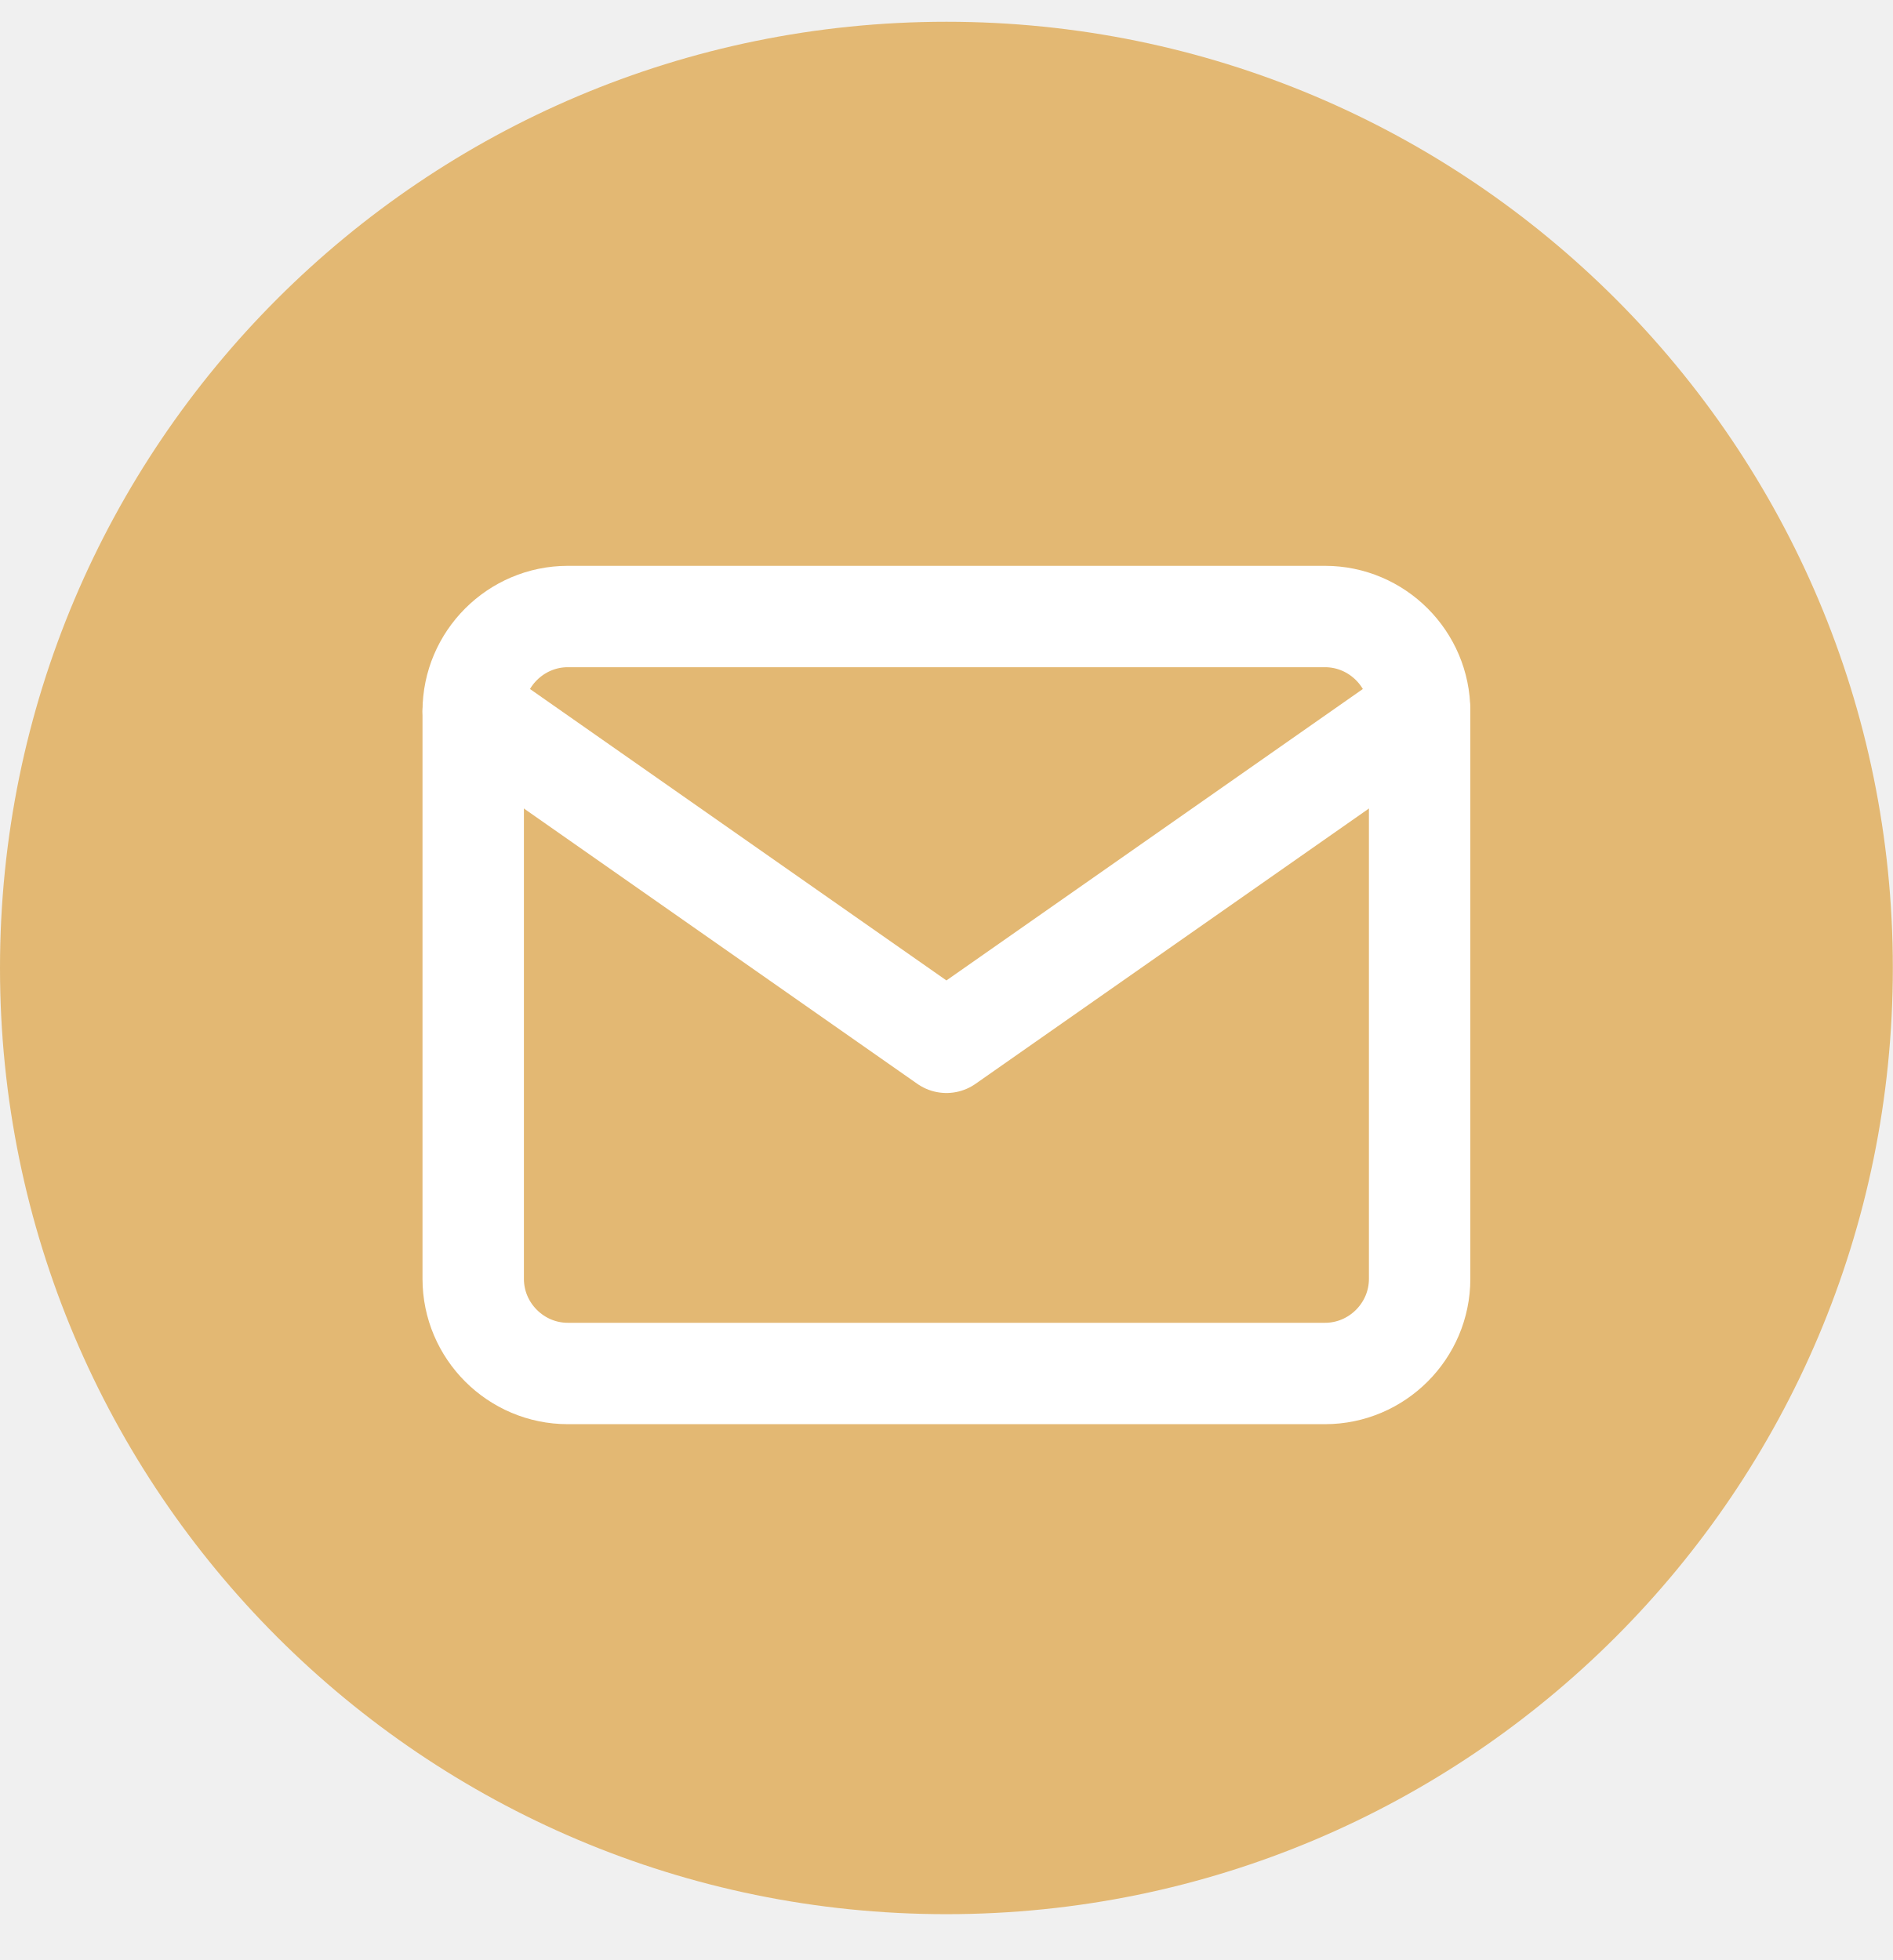
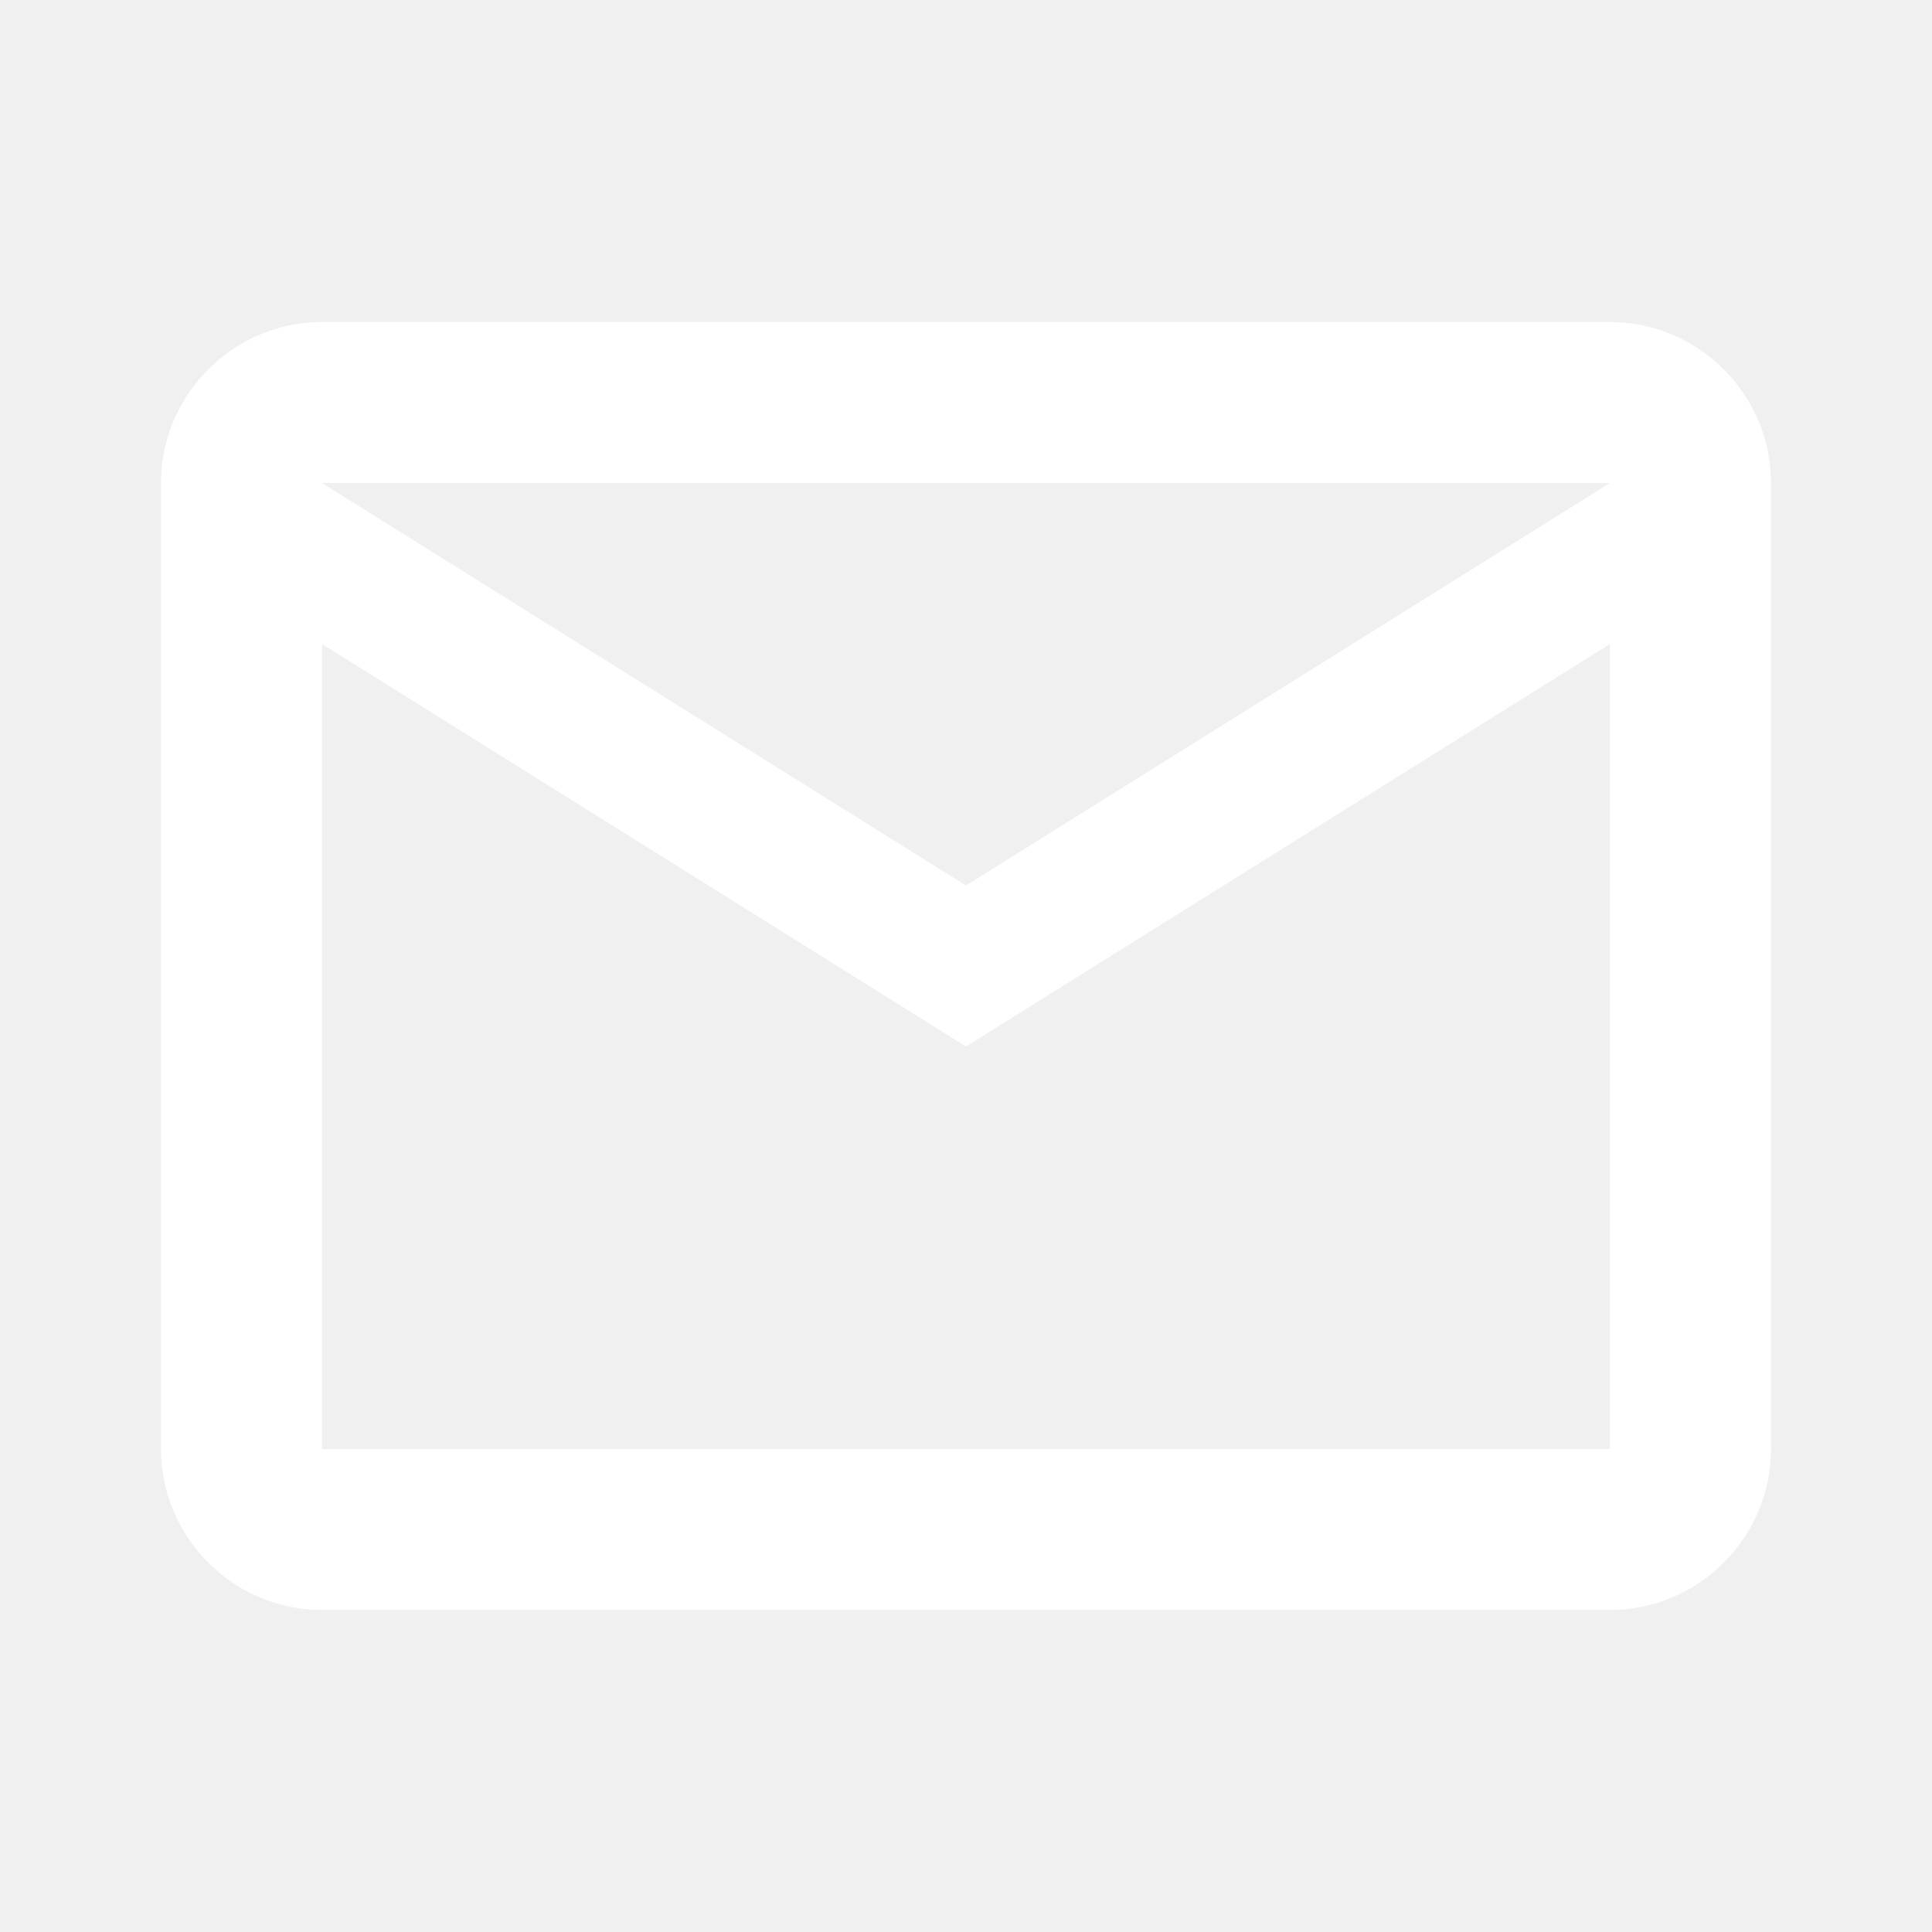
- <svg xmlns="http://www.w3.org/2000/svg" width="28" height="29" viewBox="0 0 28 29" fill="none">
-   <circle cx="14" cy="14.322" r="14" fill="#E3B873" />
-   <path d="M8.4 9.122H19.6C20.37 9.122 21 9.752 21 10.522V18.922C21 19.692 20.37 20.322 19.6 20.322H8.4C7.63 20.322 7 19.692 7 18.922V10.522C7 9.752 7.63 9.122 8.4 9.122Z" stroke="white" stroke-width="1.5" stroke-linecap="round" stroke-linejoin="round" />
-   <path d="M21 10.522L14 15.422L7 10.522" stroke="white" stroke-width="1.5" stroke-linecap="round" stroke-linejoin="round" />
+ <svg xmlns="http://www.w3.org/2000/svg" height="24px" viewBox="0 0 24 24" width="24px" fill="#FFFFFF">
+   <path d="M0 0h24v24H0V0z" fill="none" />
+   <path d="M22 6c0-1.1-.9-2-2-2H4c-1.1 0-2 .9-2 2v12c0 1.1.9 2 2 2h16c1.1 0 2-.9 2-2V6zm-2 0l-8 5-8-5h16zm0 12H4V8l8 5 8-5v10z" />
</svg>
